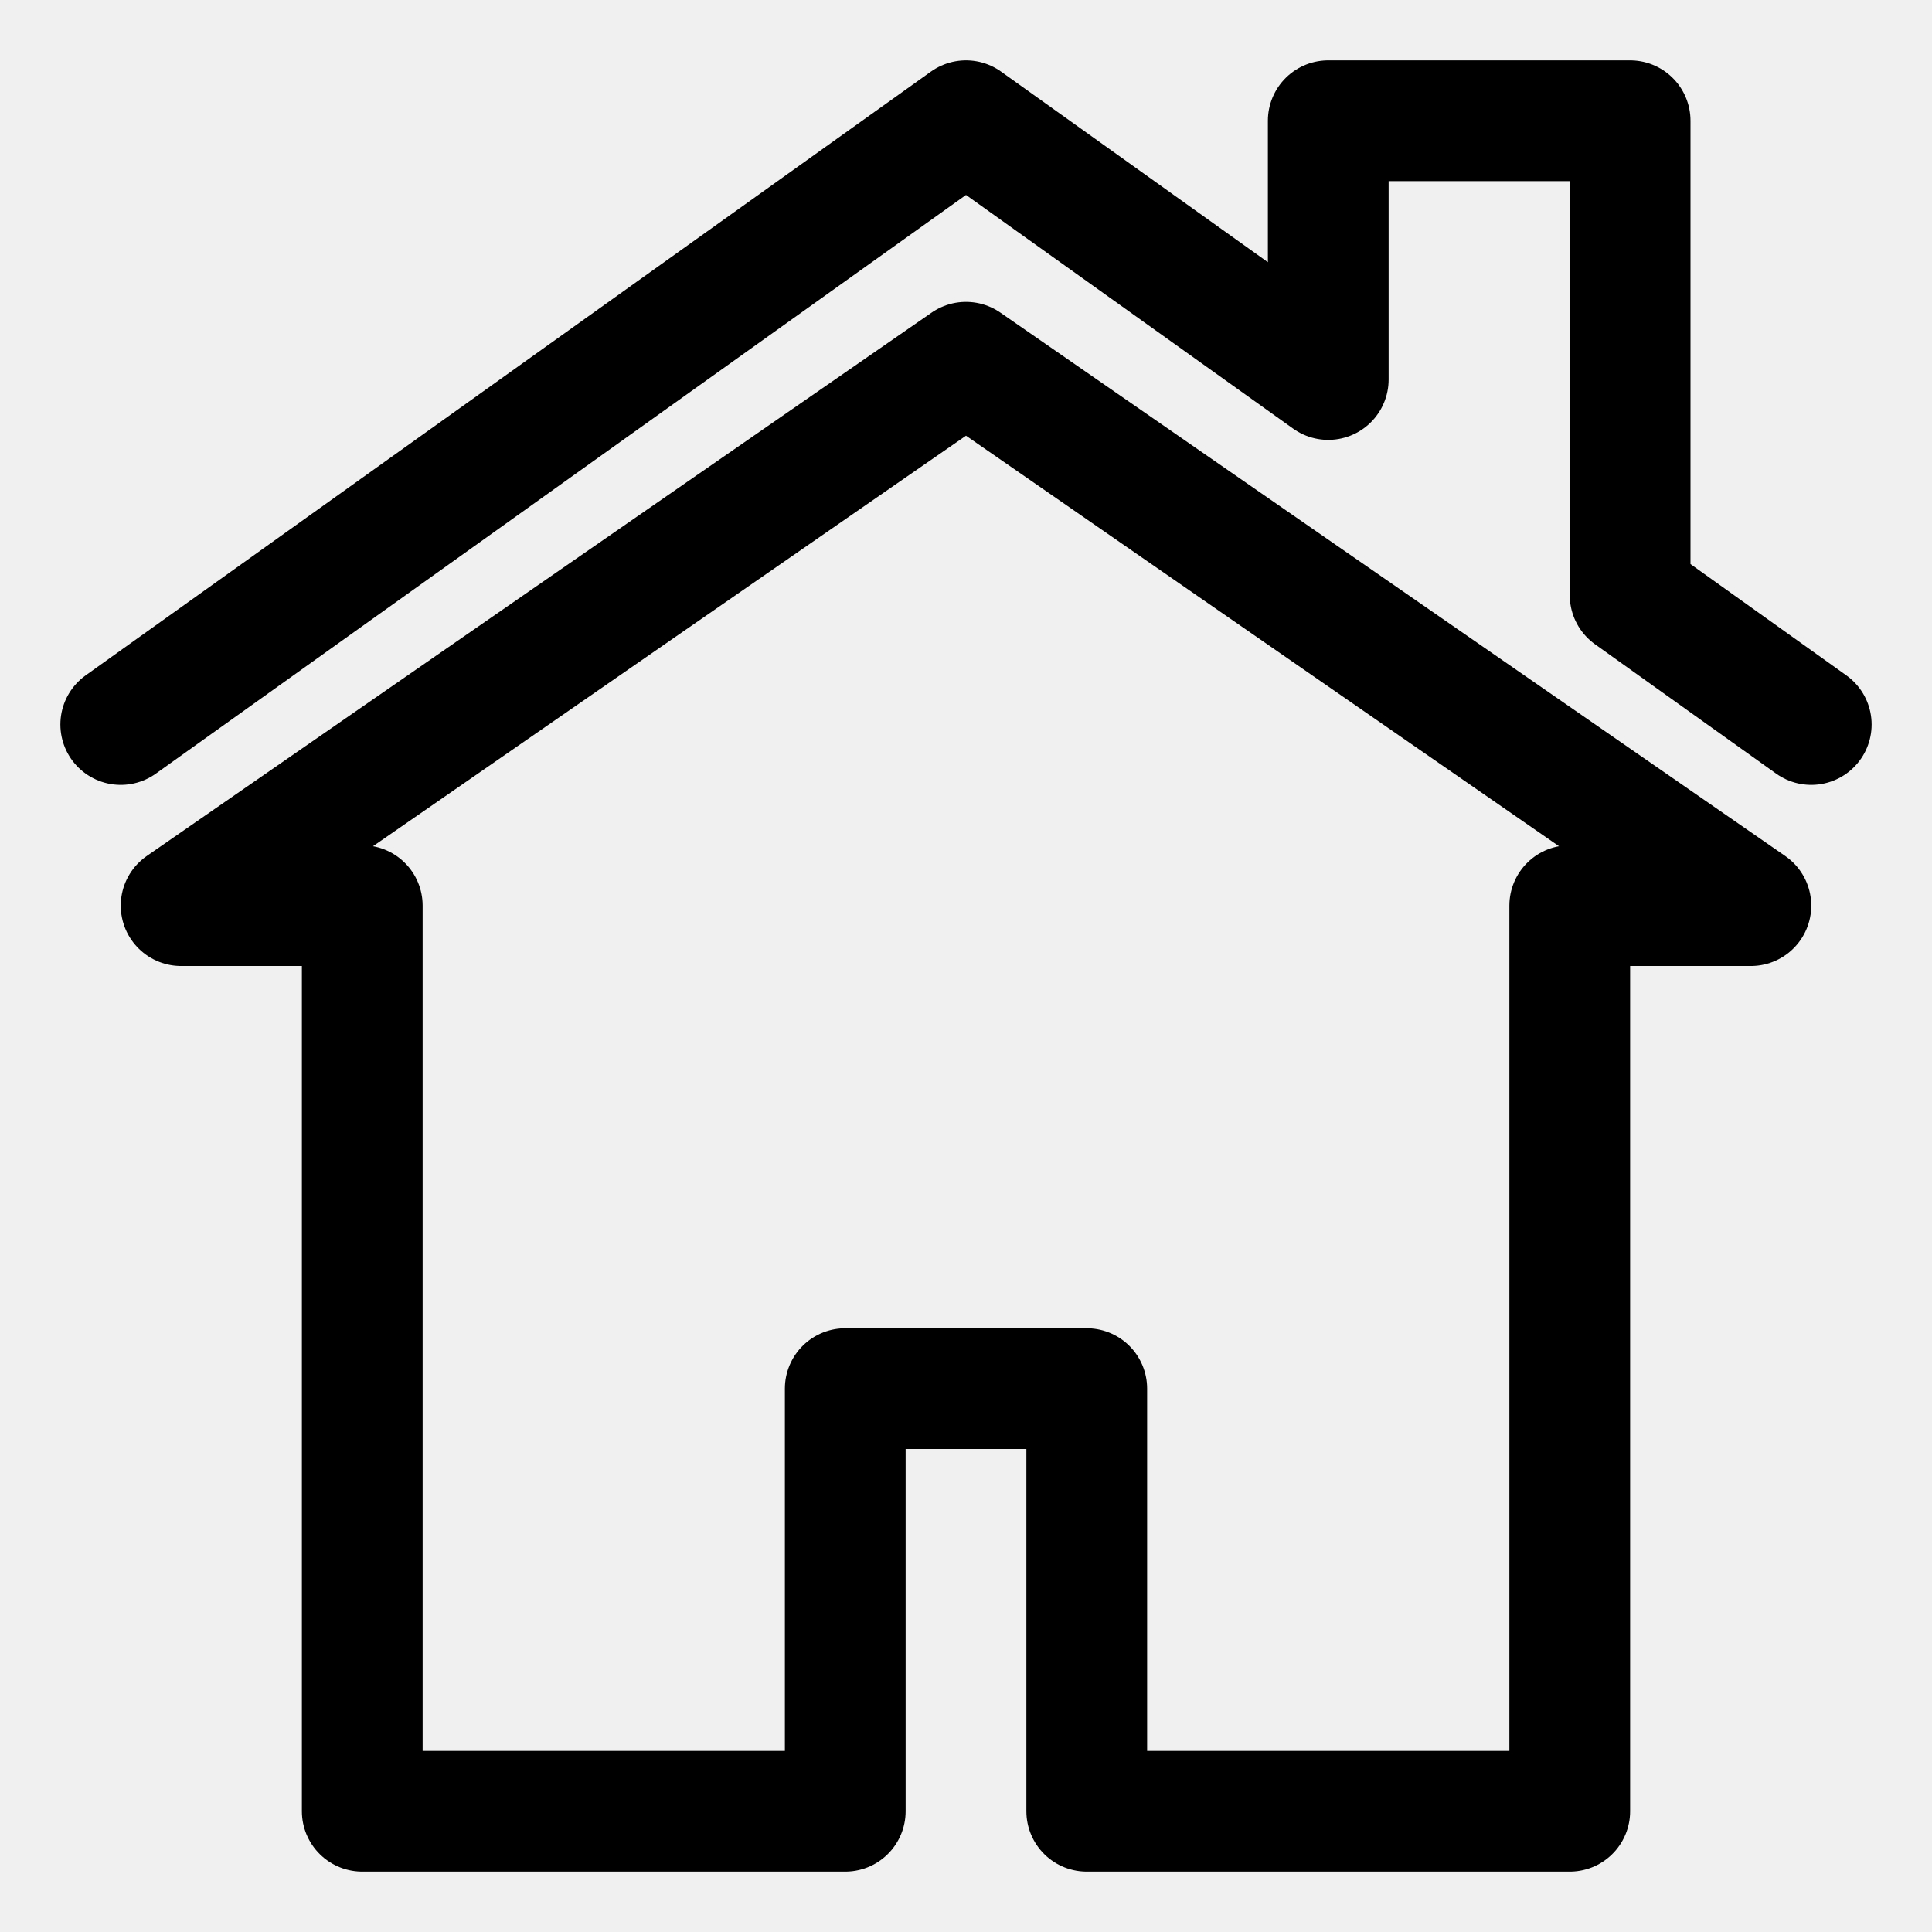
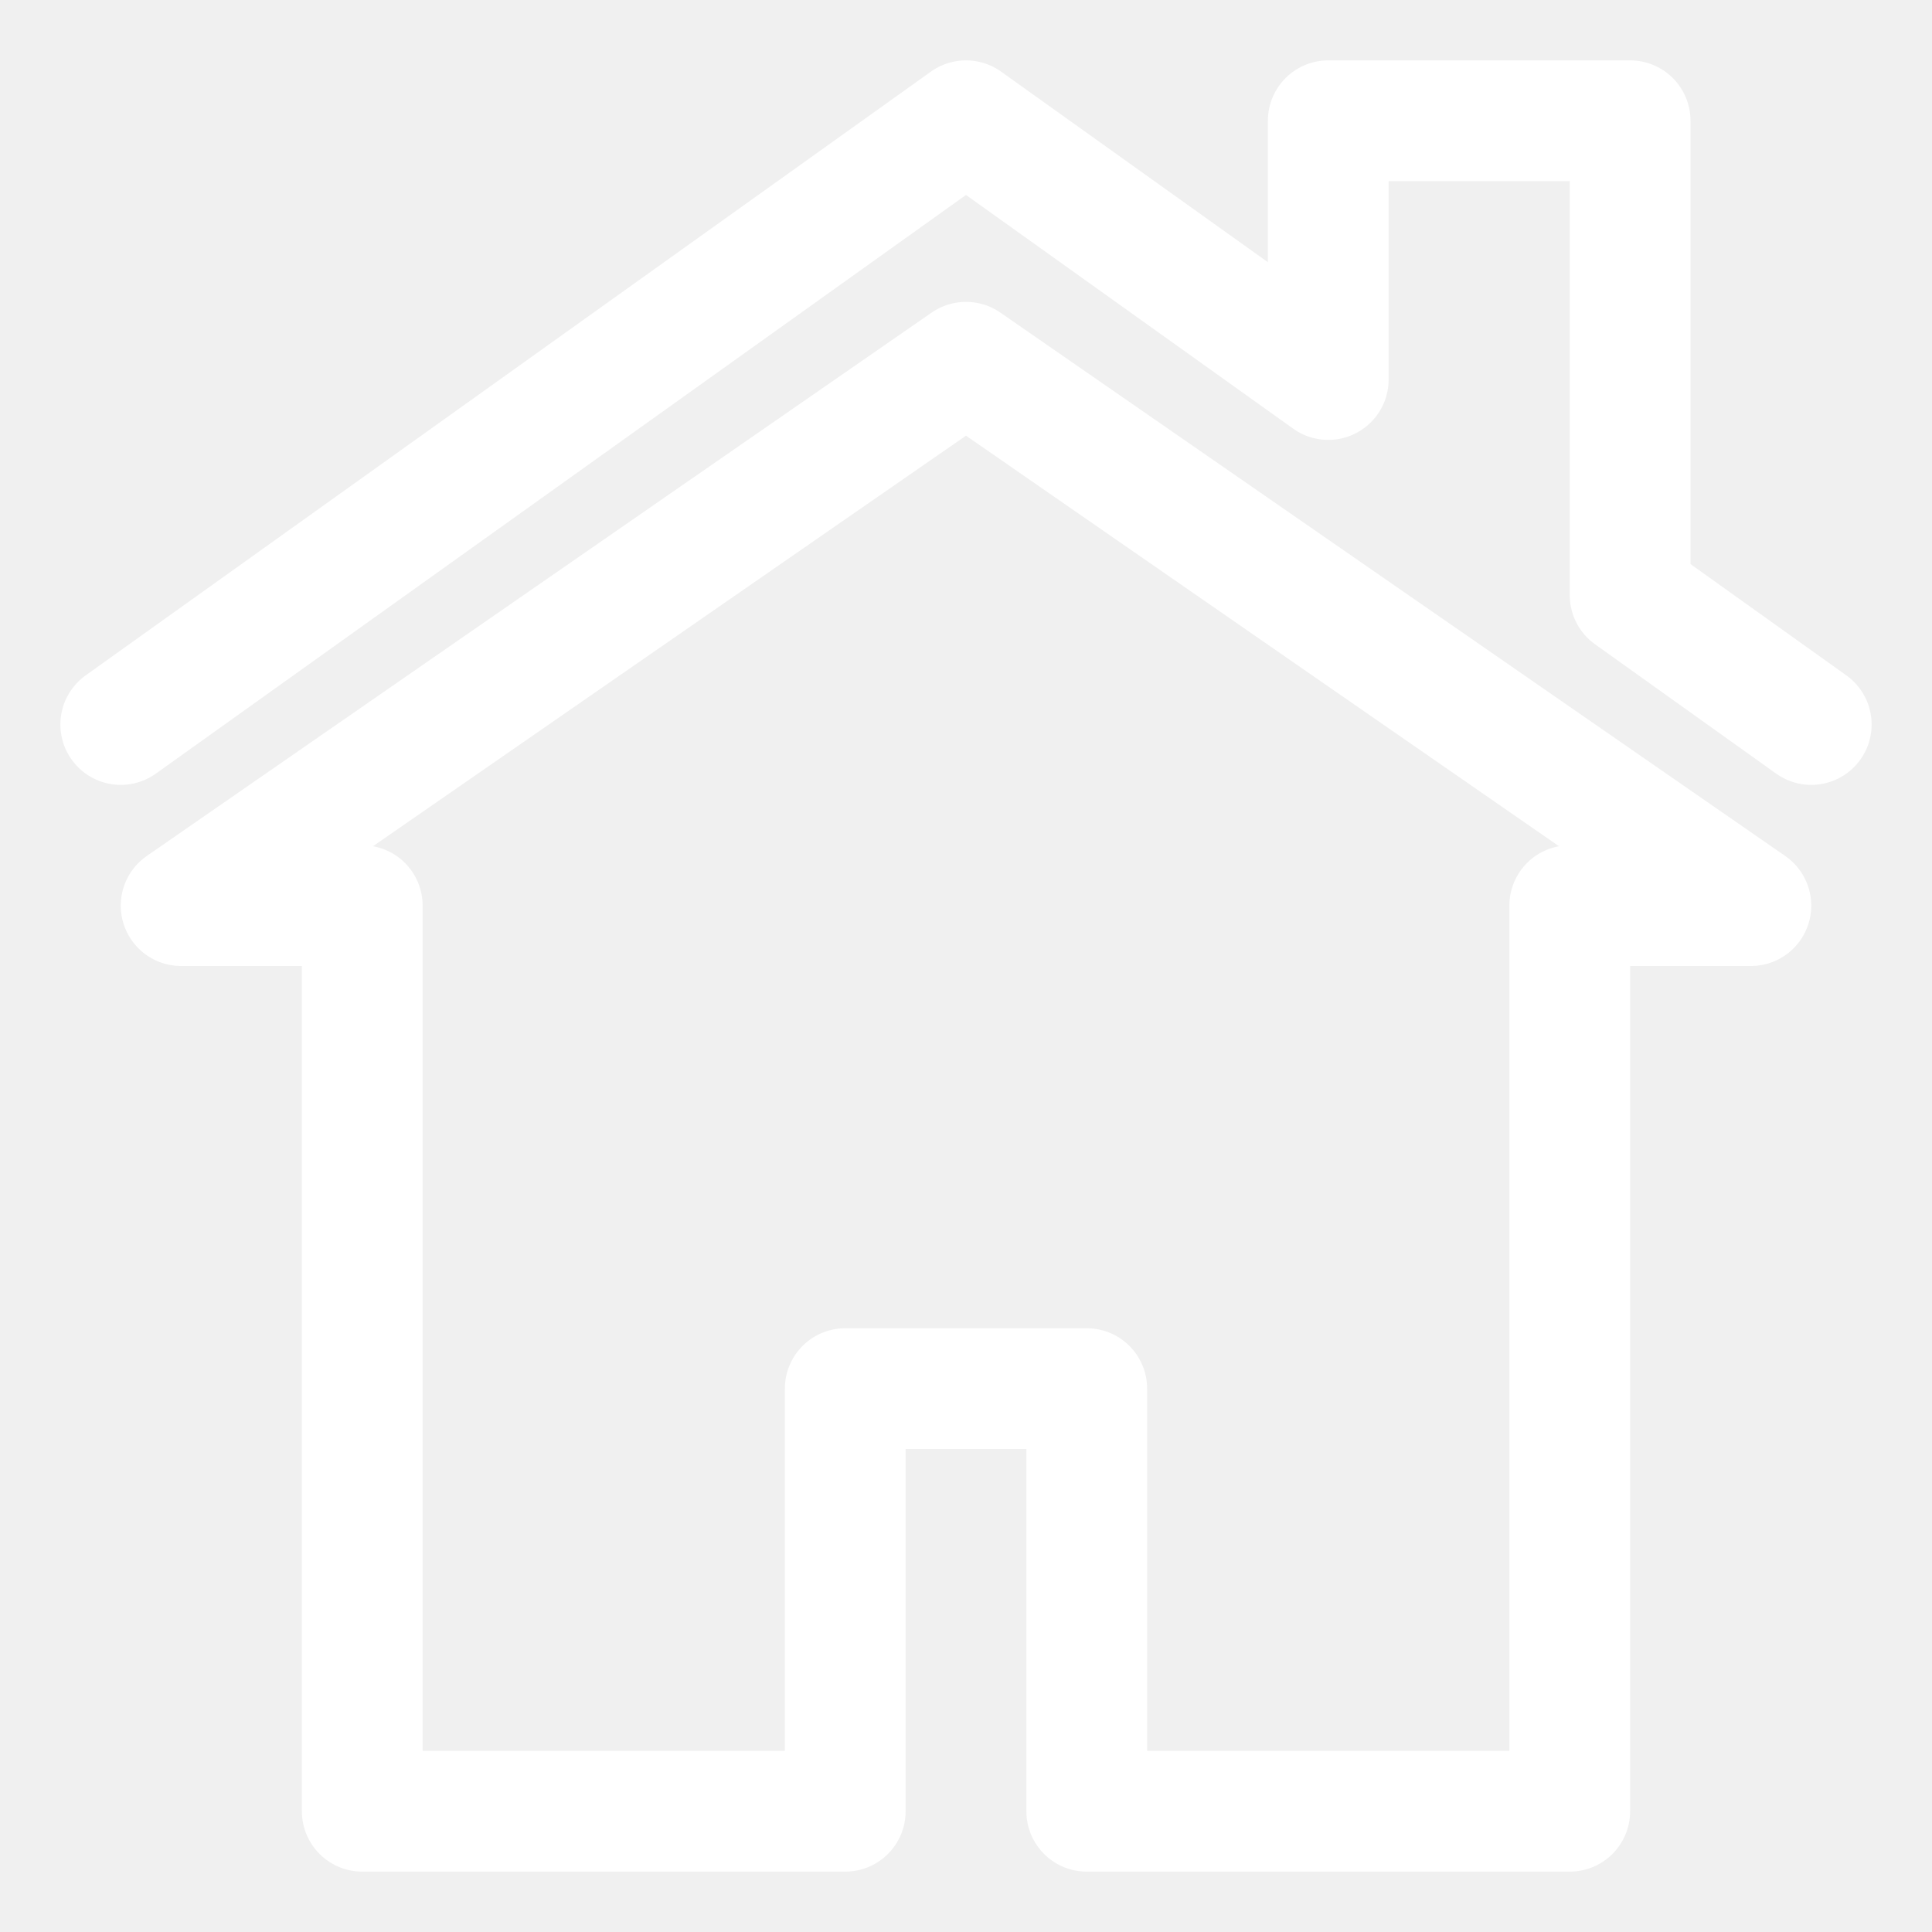
- <svg xmlns="http://www.w3.org/2000/svg" width="64" height="64" viewBox="0 0 64 64" version="1.1" id="svg8">
-   <defs id="defs2" />
-   <g id="layer1" transform="translate(0,-280.0667)">
-     <path style="fill:none;fill-opacity:0;fill-rule:evenodd;stroke:#000000;stroke-width:4;stroke-linecap:round;stroke-linejoin:round;stroke-miterlimit:4;stroke-dasharray:none;stroke-opacity:1" d="m 12,340.067 v -30 H 6 l 26,-18 26,18 h -6 v 30 H 36 v -14 h -8 v 14 z" id="path8528" />
-     <path style="fill:none;fill-rule:evenodd;stroke:#000000;stroke-width:4;stroke-linecap:round;stroke-linejoin:round;stroke-miterlimit:4;stroke-dasharray:none;stroke-opacity:1" d="M 60,24 54,19.715 V 4 H 44 v 8.572 L 32,4 4,24" transform="translate(0,280.0667)" id="path8526" />
+ <svg xmlns="http://www.w3.org/2000/svg" version="1.1" viewBox="0 0 64 64">
+   <g transform="translate(0 -280.07)" fill="none" stroke="#fff" stroke-linecap="round" stroke-linejoin="round" stroke-width="4">
+     <path d="m12 340.07v-30h-6l26-18 26 18h-6v30h-16v-14h-8v14z" />
+     <path transform="translate(0 280.07)" d="m60 24-6-4.285v-15.715h-10v8.572l-12-8.572-28 20" />
  </g>
</svg>
